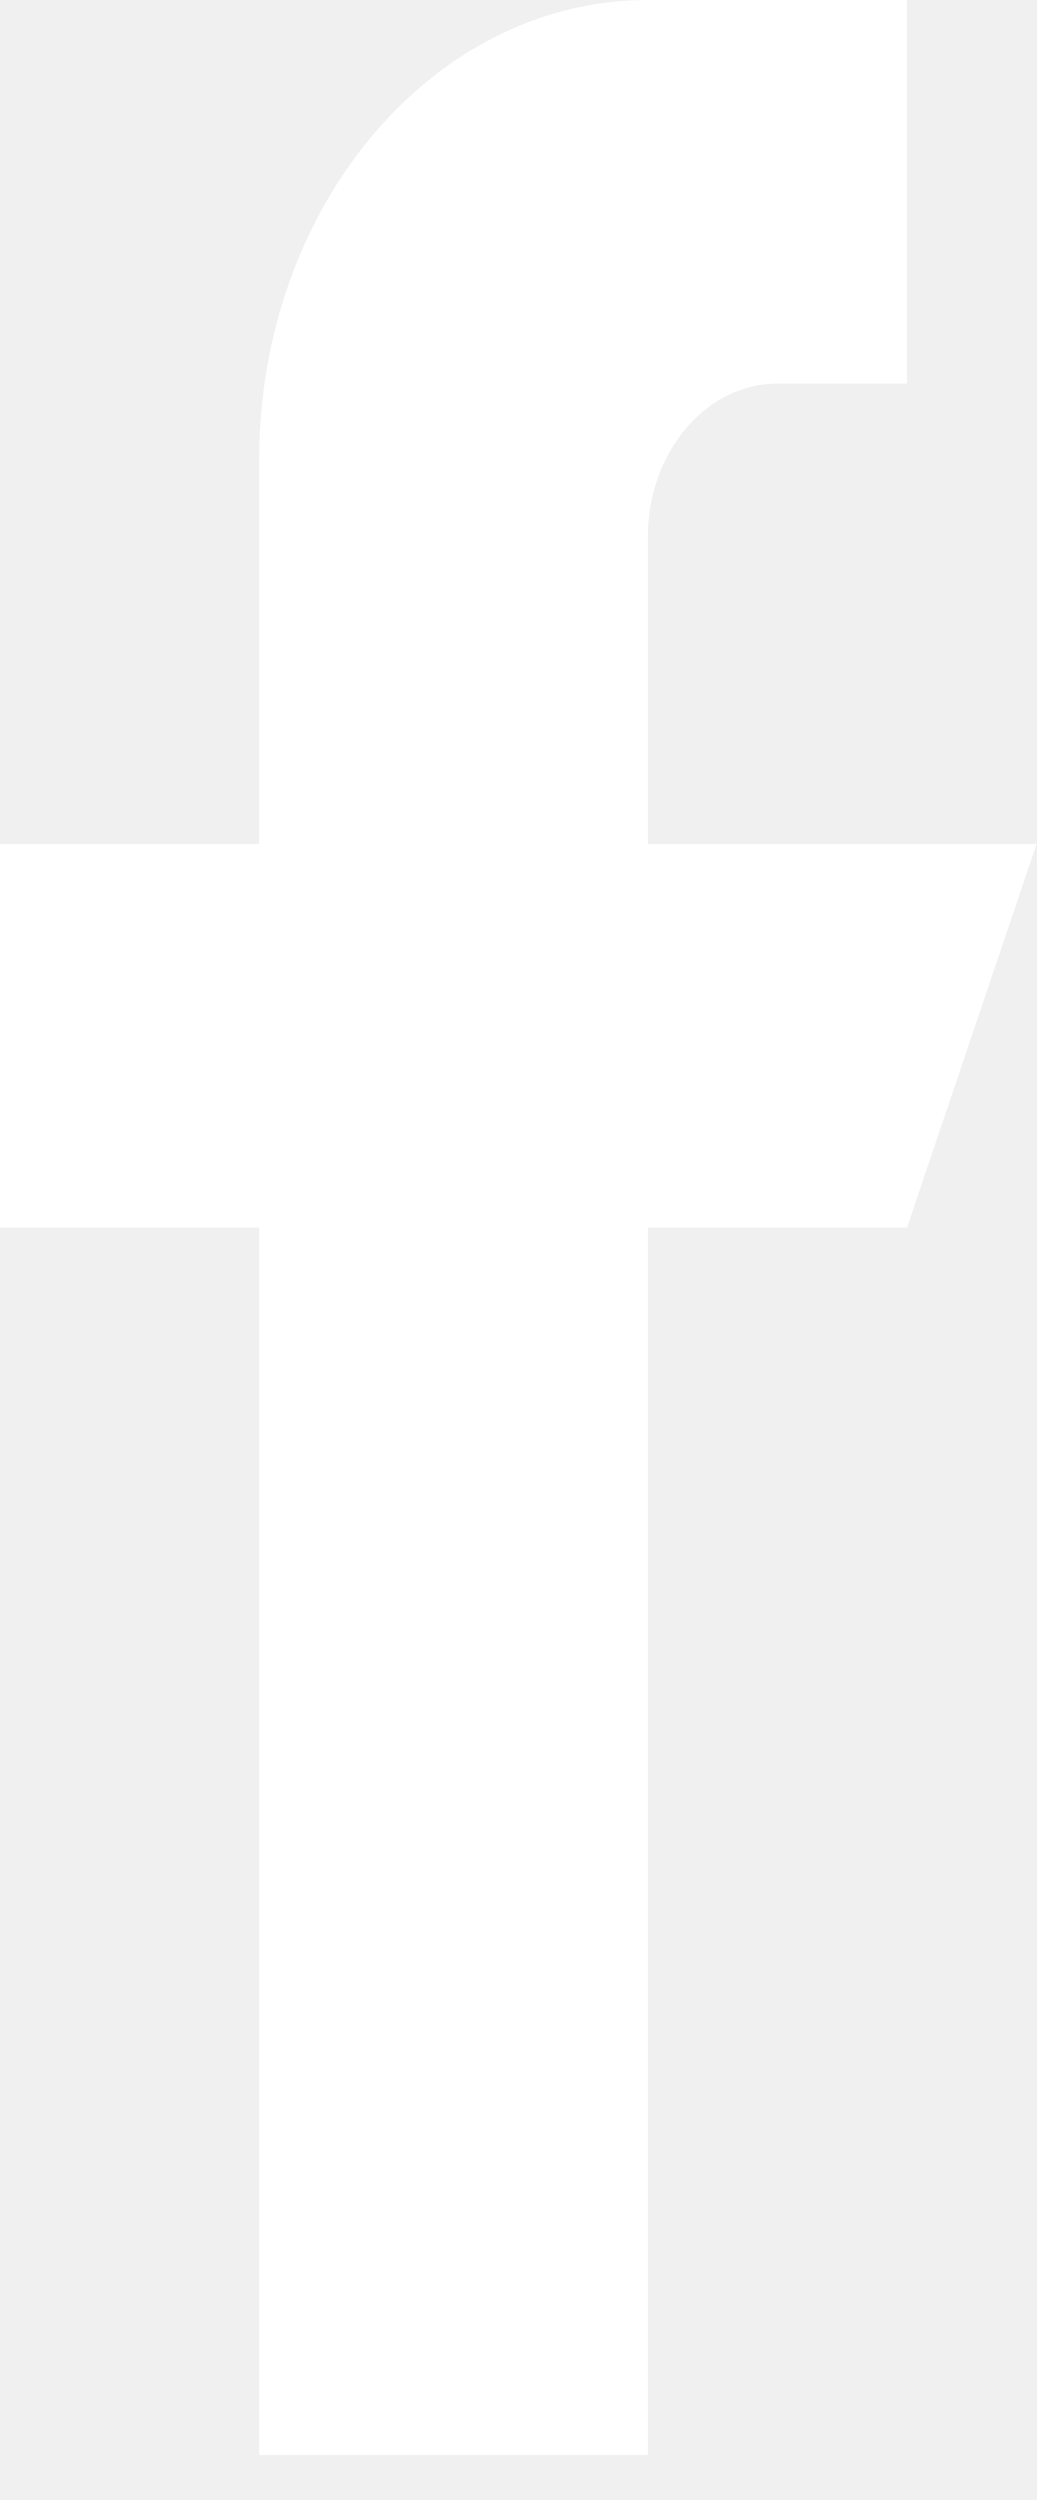
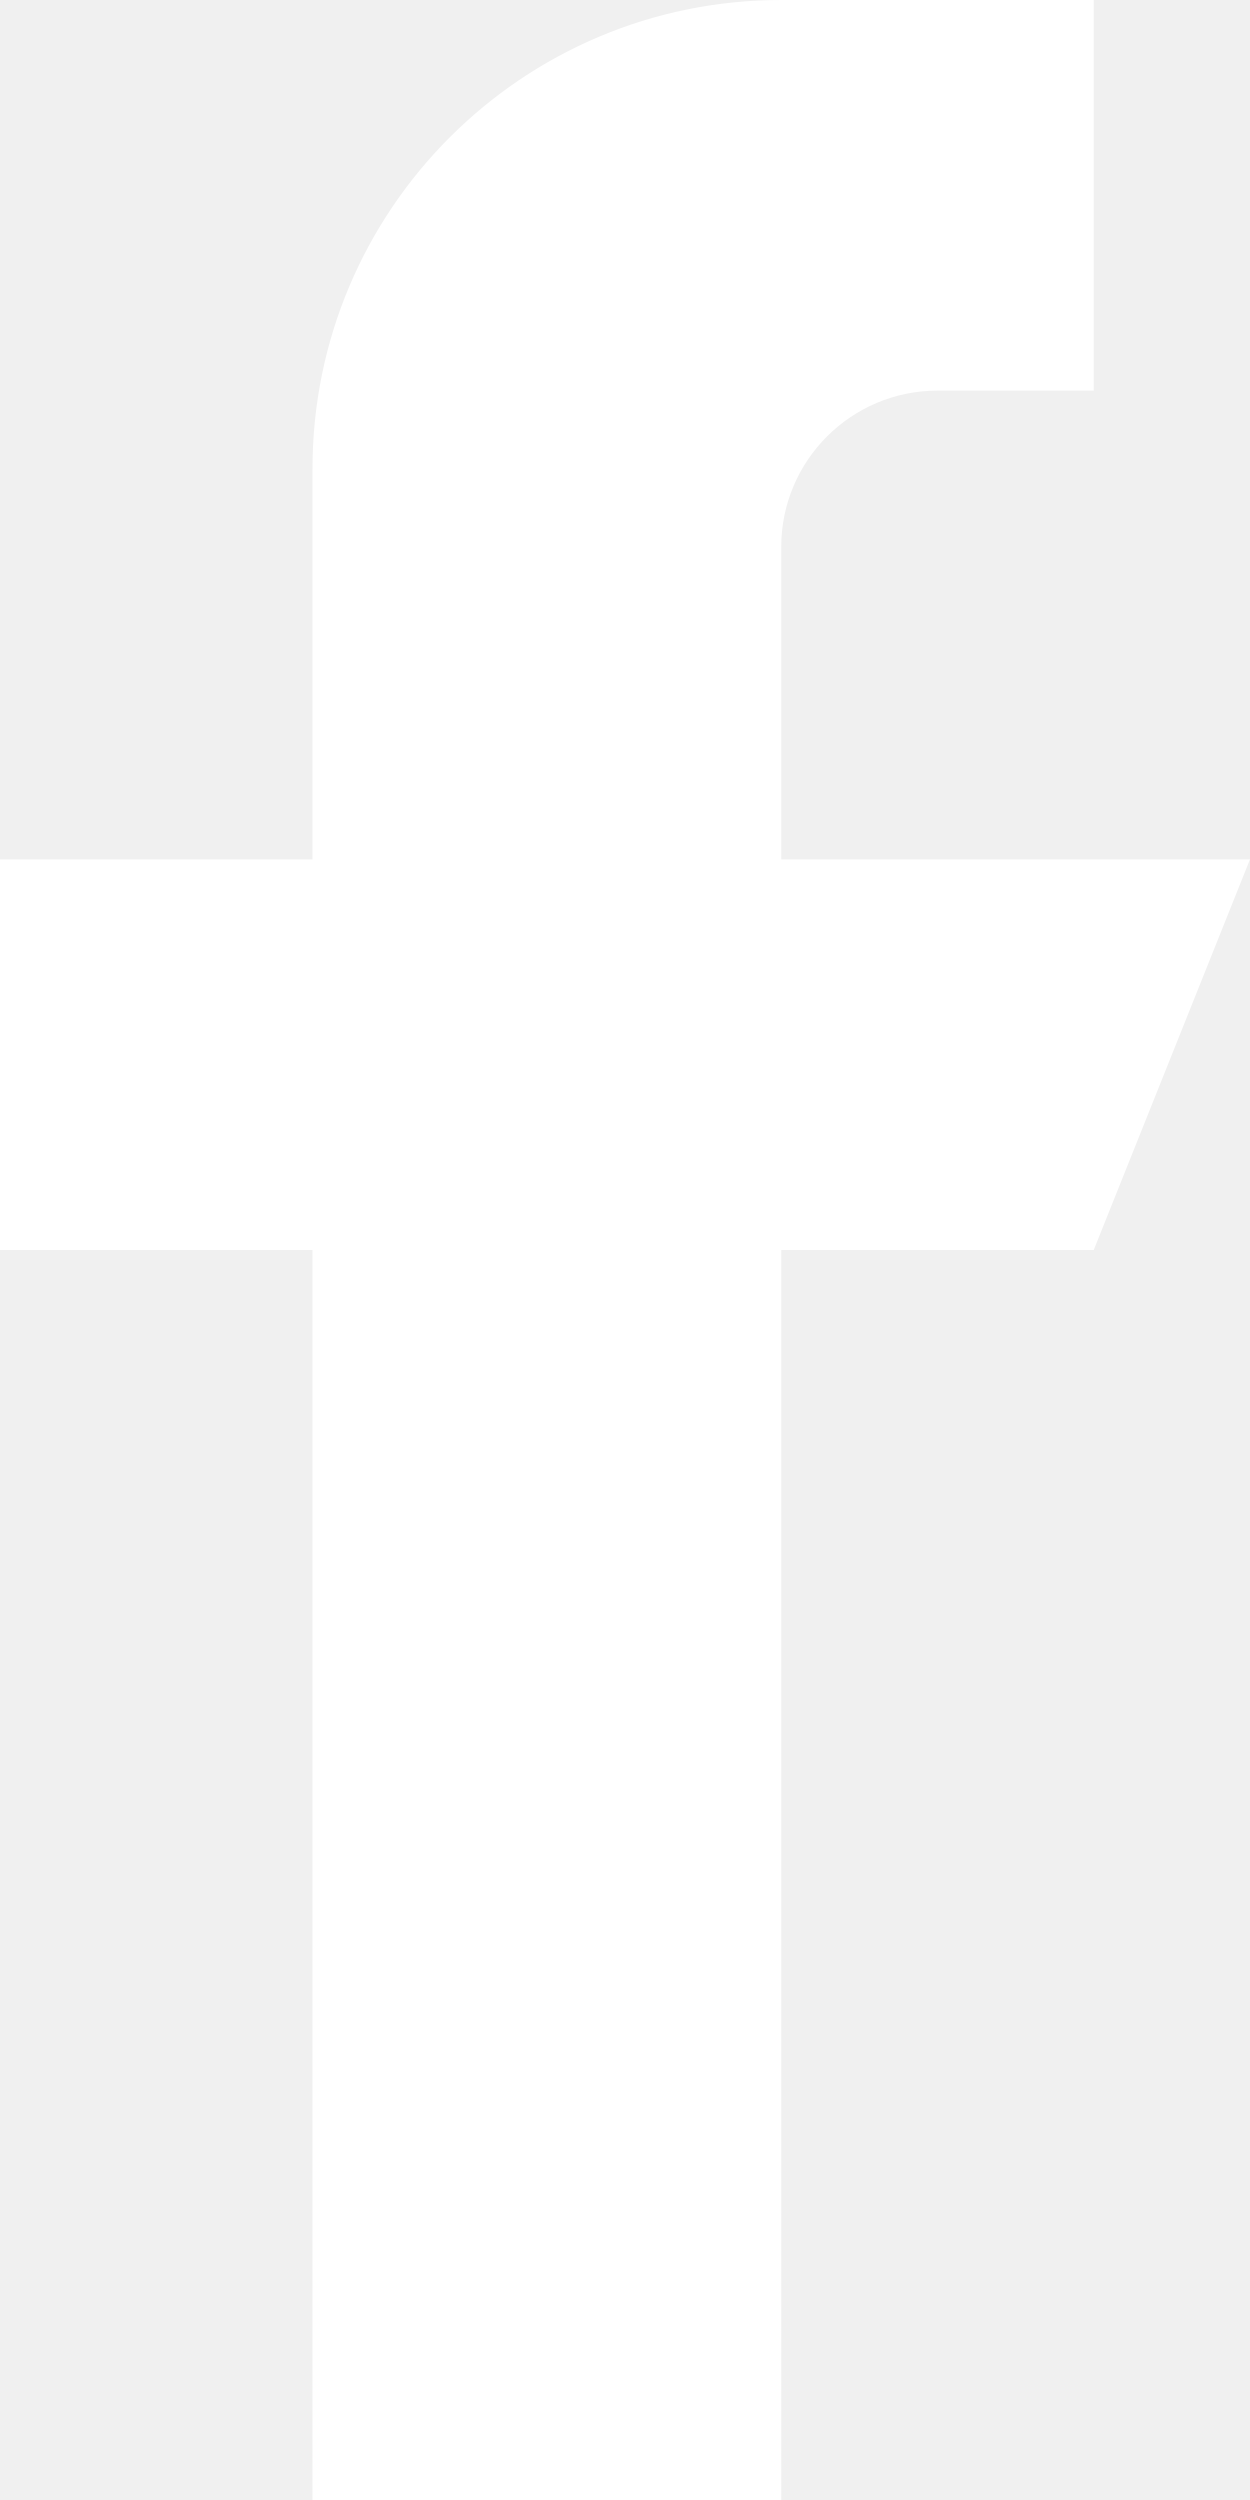
- <svg xmlns="http://www.w3.org/2000/svg" width="17" height="41" viewBox="0 0 17 41" fill="none">
-   <path d="M17 13.841H10.625V8.808C10.625 7.419 11.577 6.291 12.75 6.291H14.875V0H10.625C7.104 0 4.25 3.38 4.25 7.549V13.841H0V20.132H4.25V40.263H10.625V20.132H14.875L17 13.841Z" fill="white" />
+ <svg xmlns="http://www.w3.org/2000/svg" width="256" height="512" viewBox="0 0 256 512" fill="none">
+   <path d="M160 176V112C160 94.336 174.336 80 192 80H224V0H160C106.976 0 64 42.976 64 96V176H0V256H64V512H160V256H224L256 176H160Z" fill="white" />
</svg>
